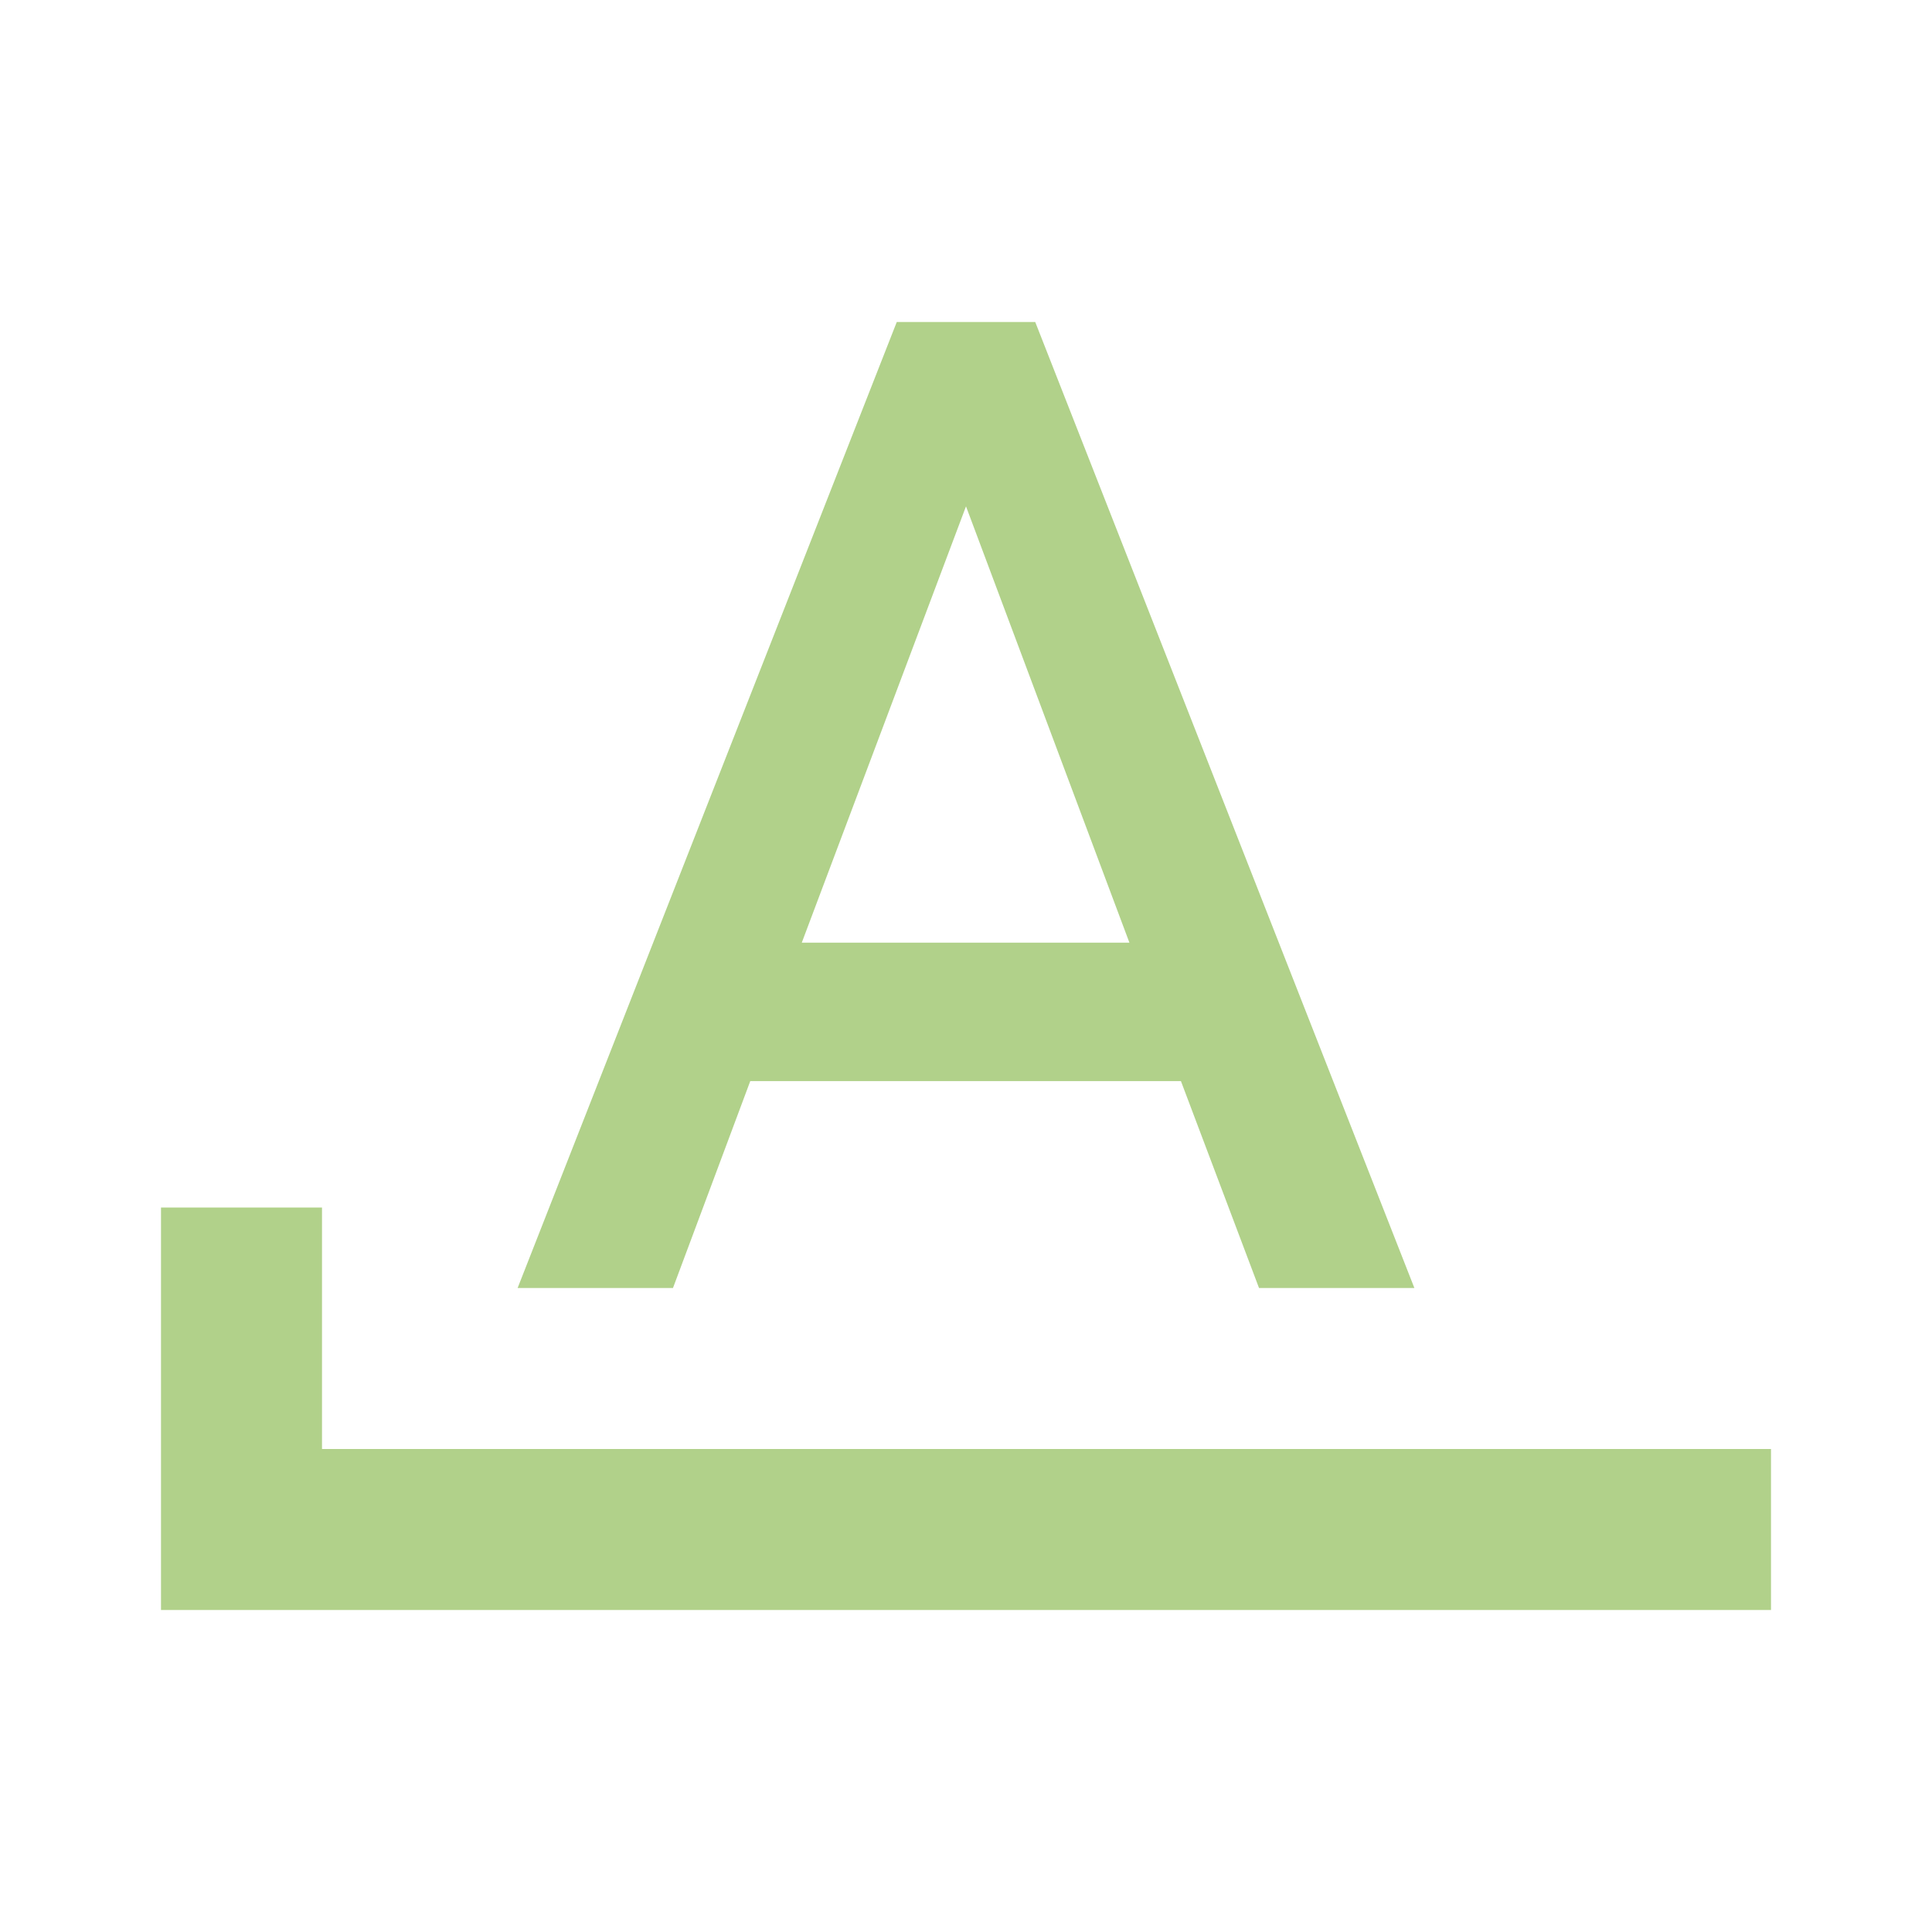
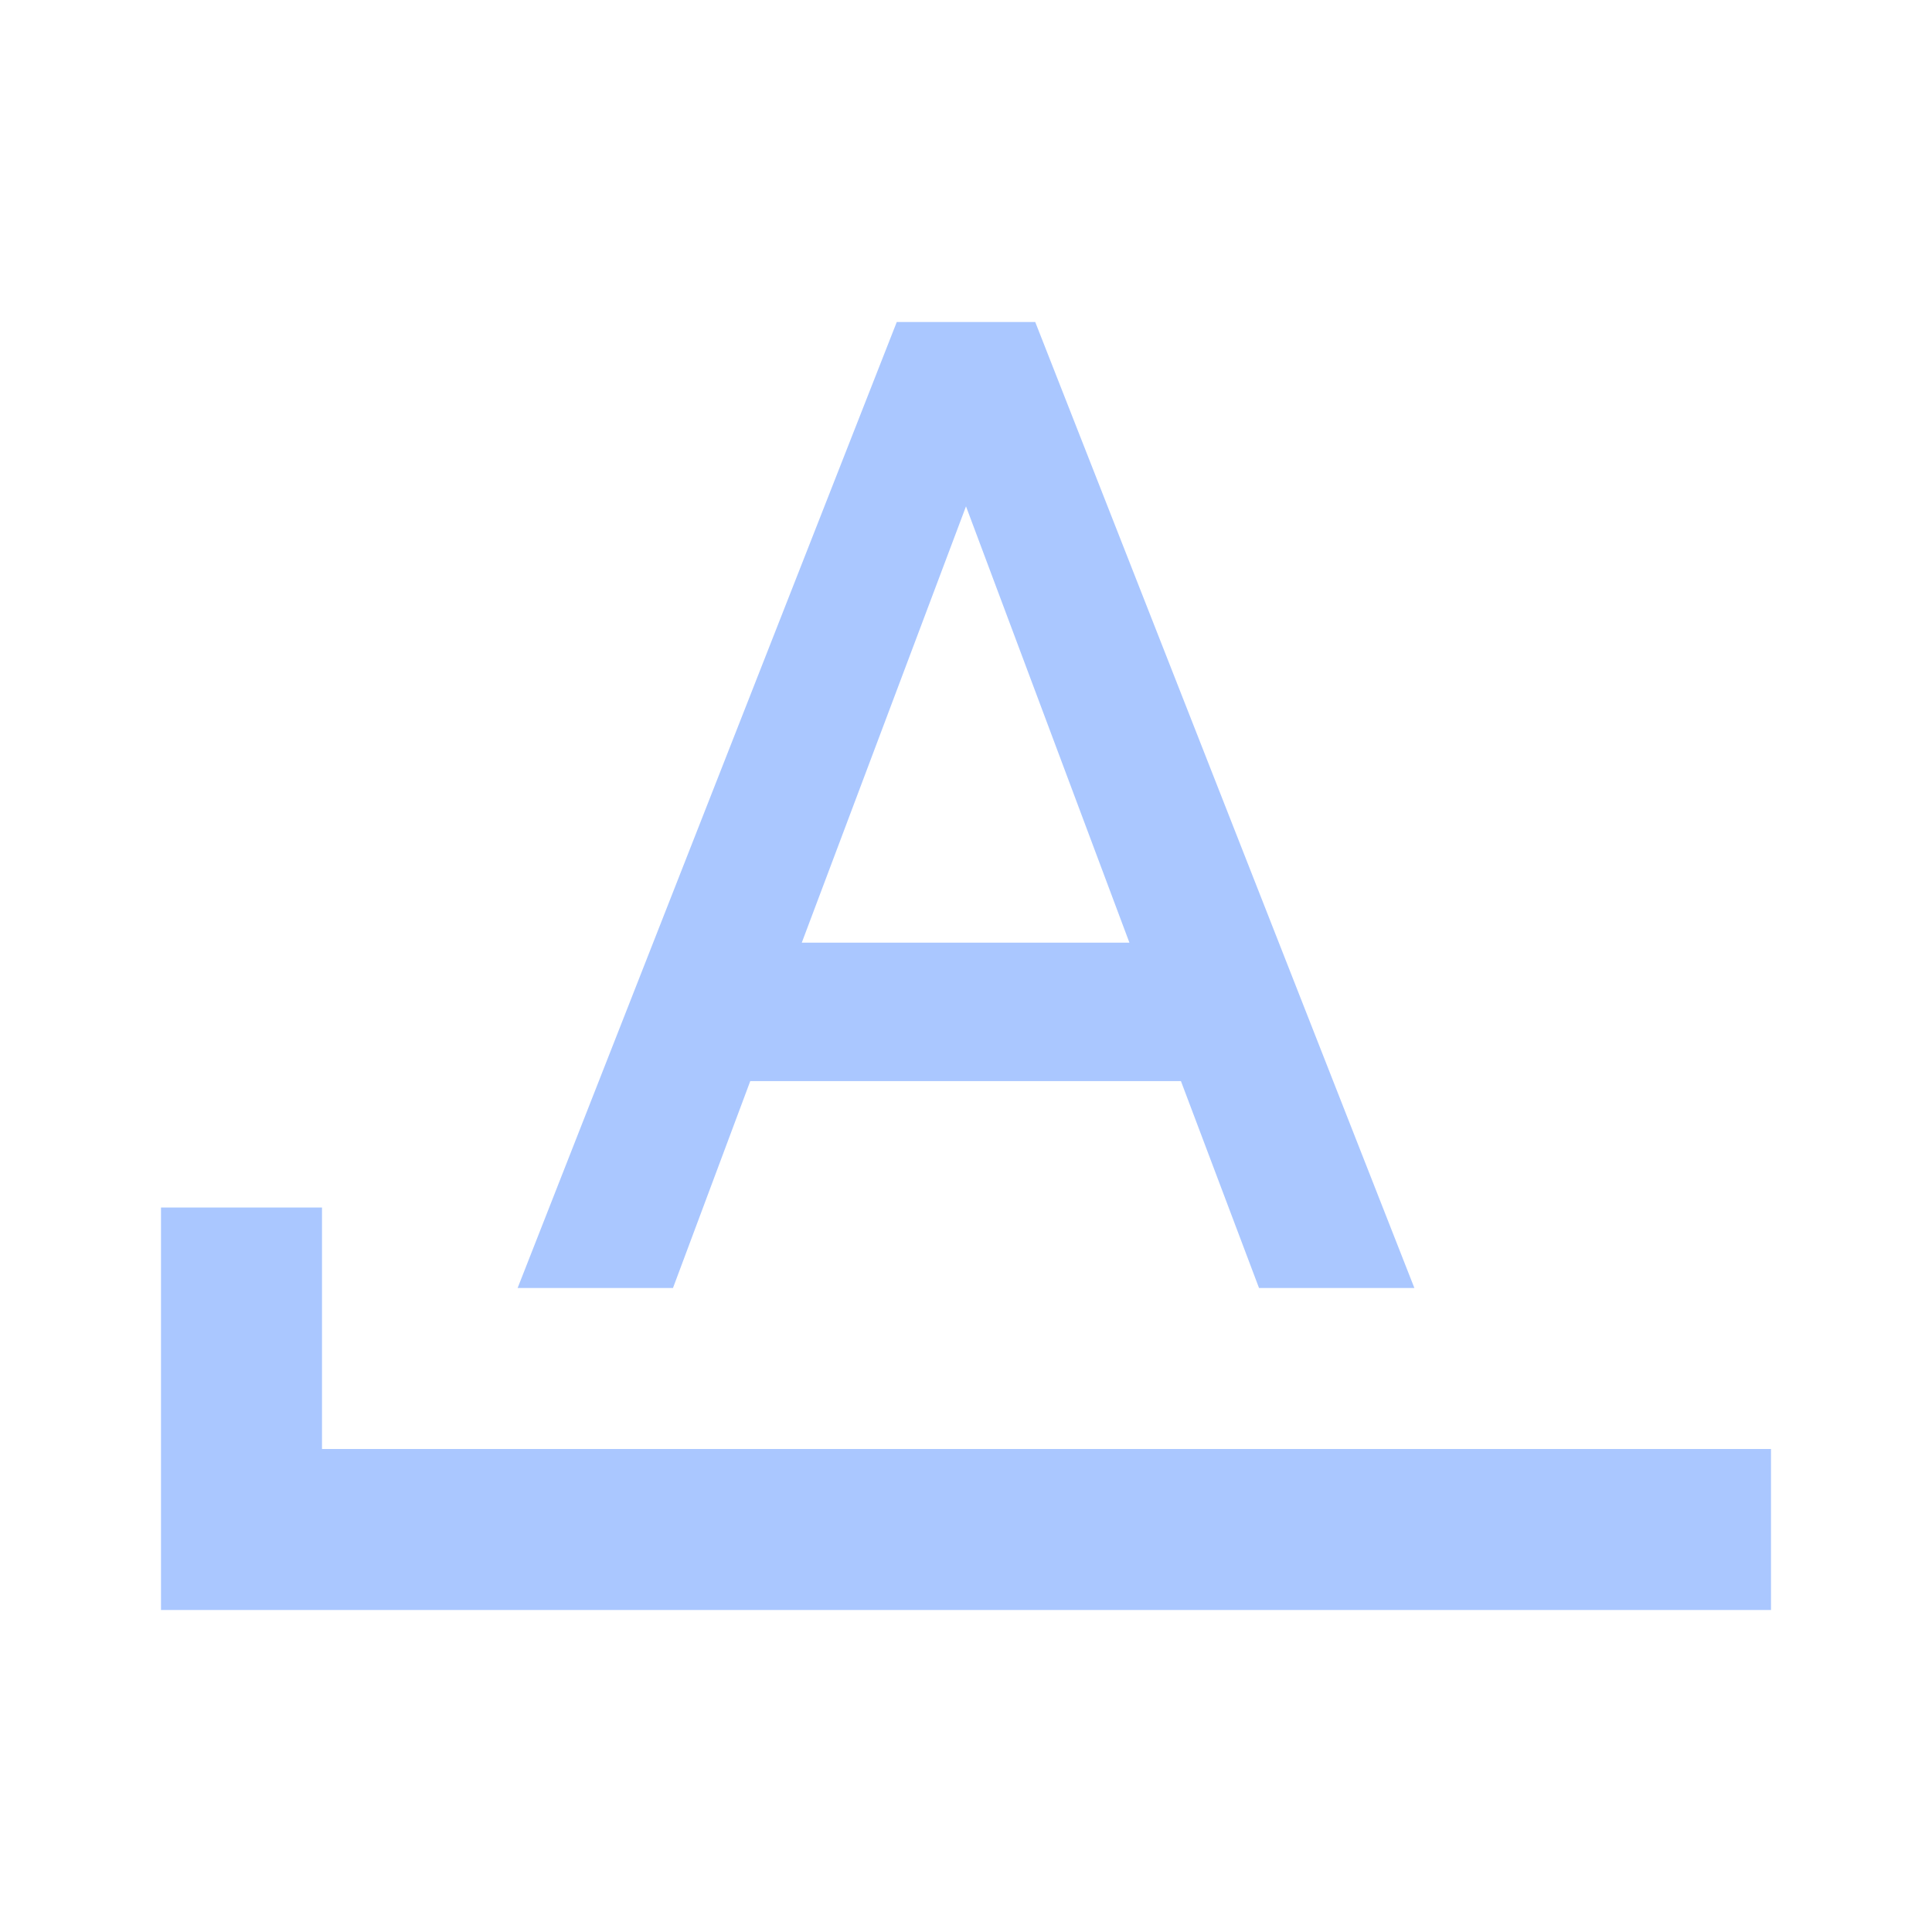
- <svg xmlns="http://www.w3.org/2000/svg" fill="#B1D18A" preserveAspectRatio="xMidYMid meet" id="mdi-format-letter-starts-with" viewBox="0 0 24 24">
+ <svg xmlns="http://www.w3.org/2000/svg" fill="#AAC7FF" preserveAspectRatio="xMidYMid meet" id="mdi-format-letter-starts-with" viewBox="0 0 24 24">
  <path d="M11.14 4L6.43 16H8.36L9.32 13.43H14.67L15.64 16H17.57L12.86 4M12 6.29L14.03 11.71H9.96M4 18V15H2V20H22V18Z" />
</svg>
